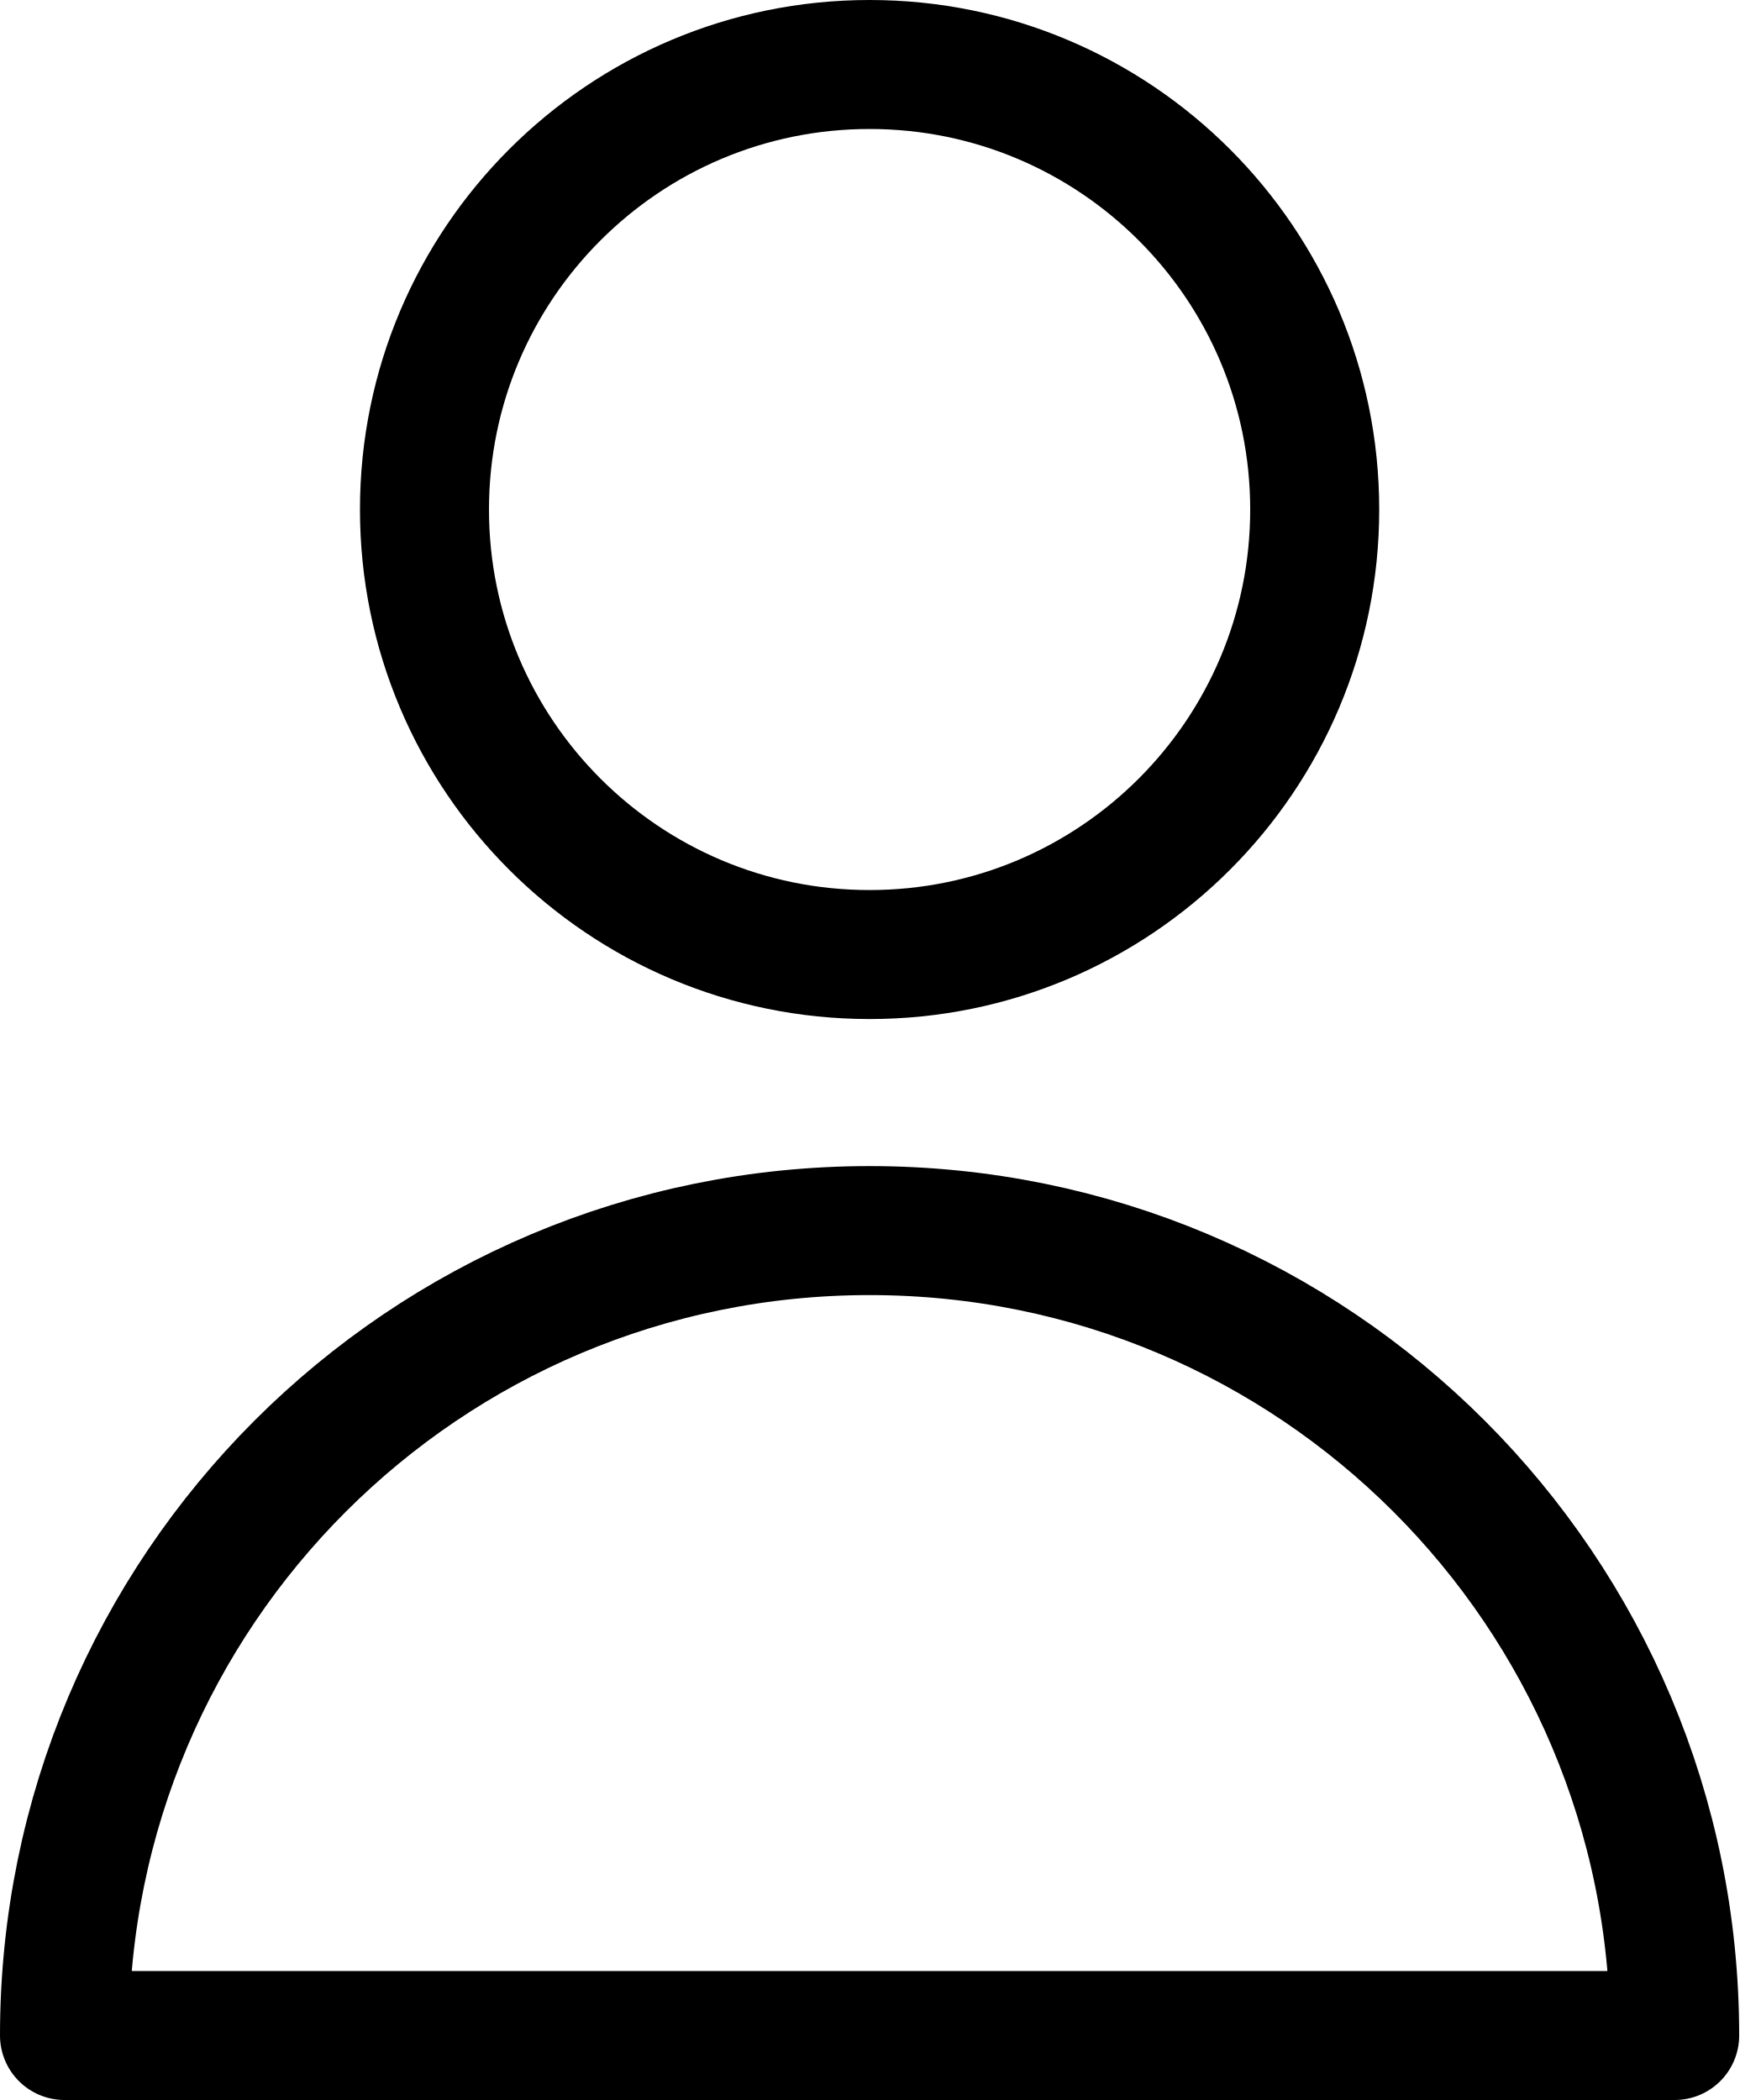
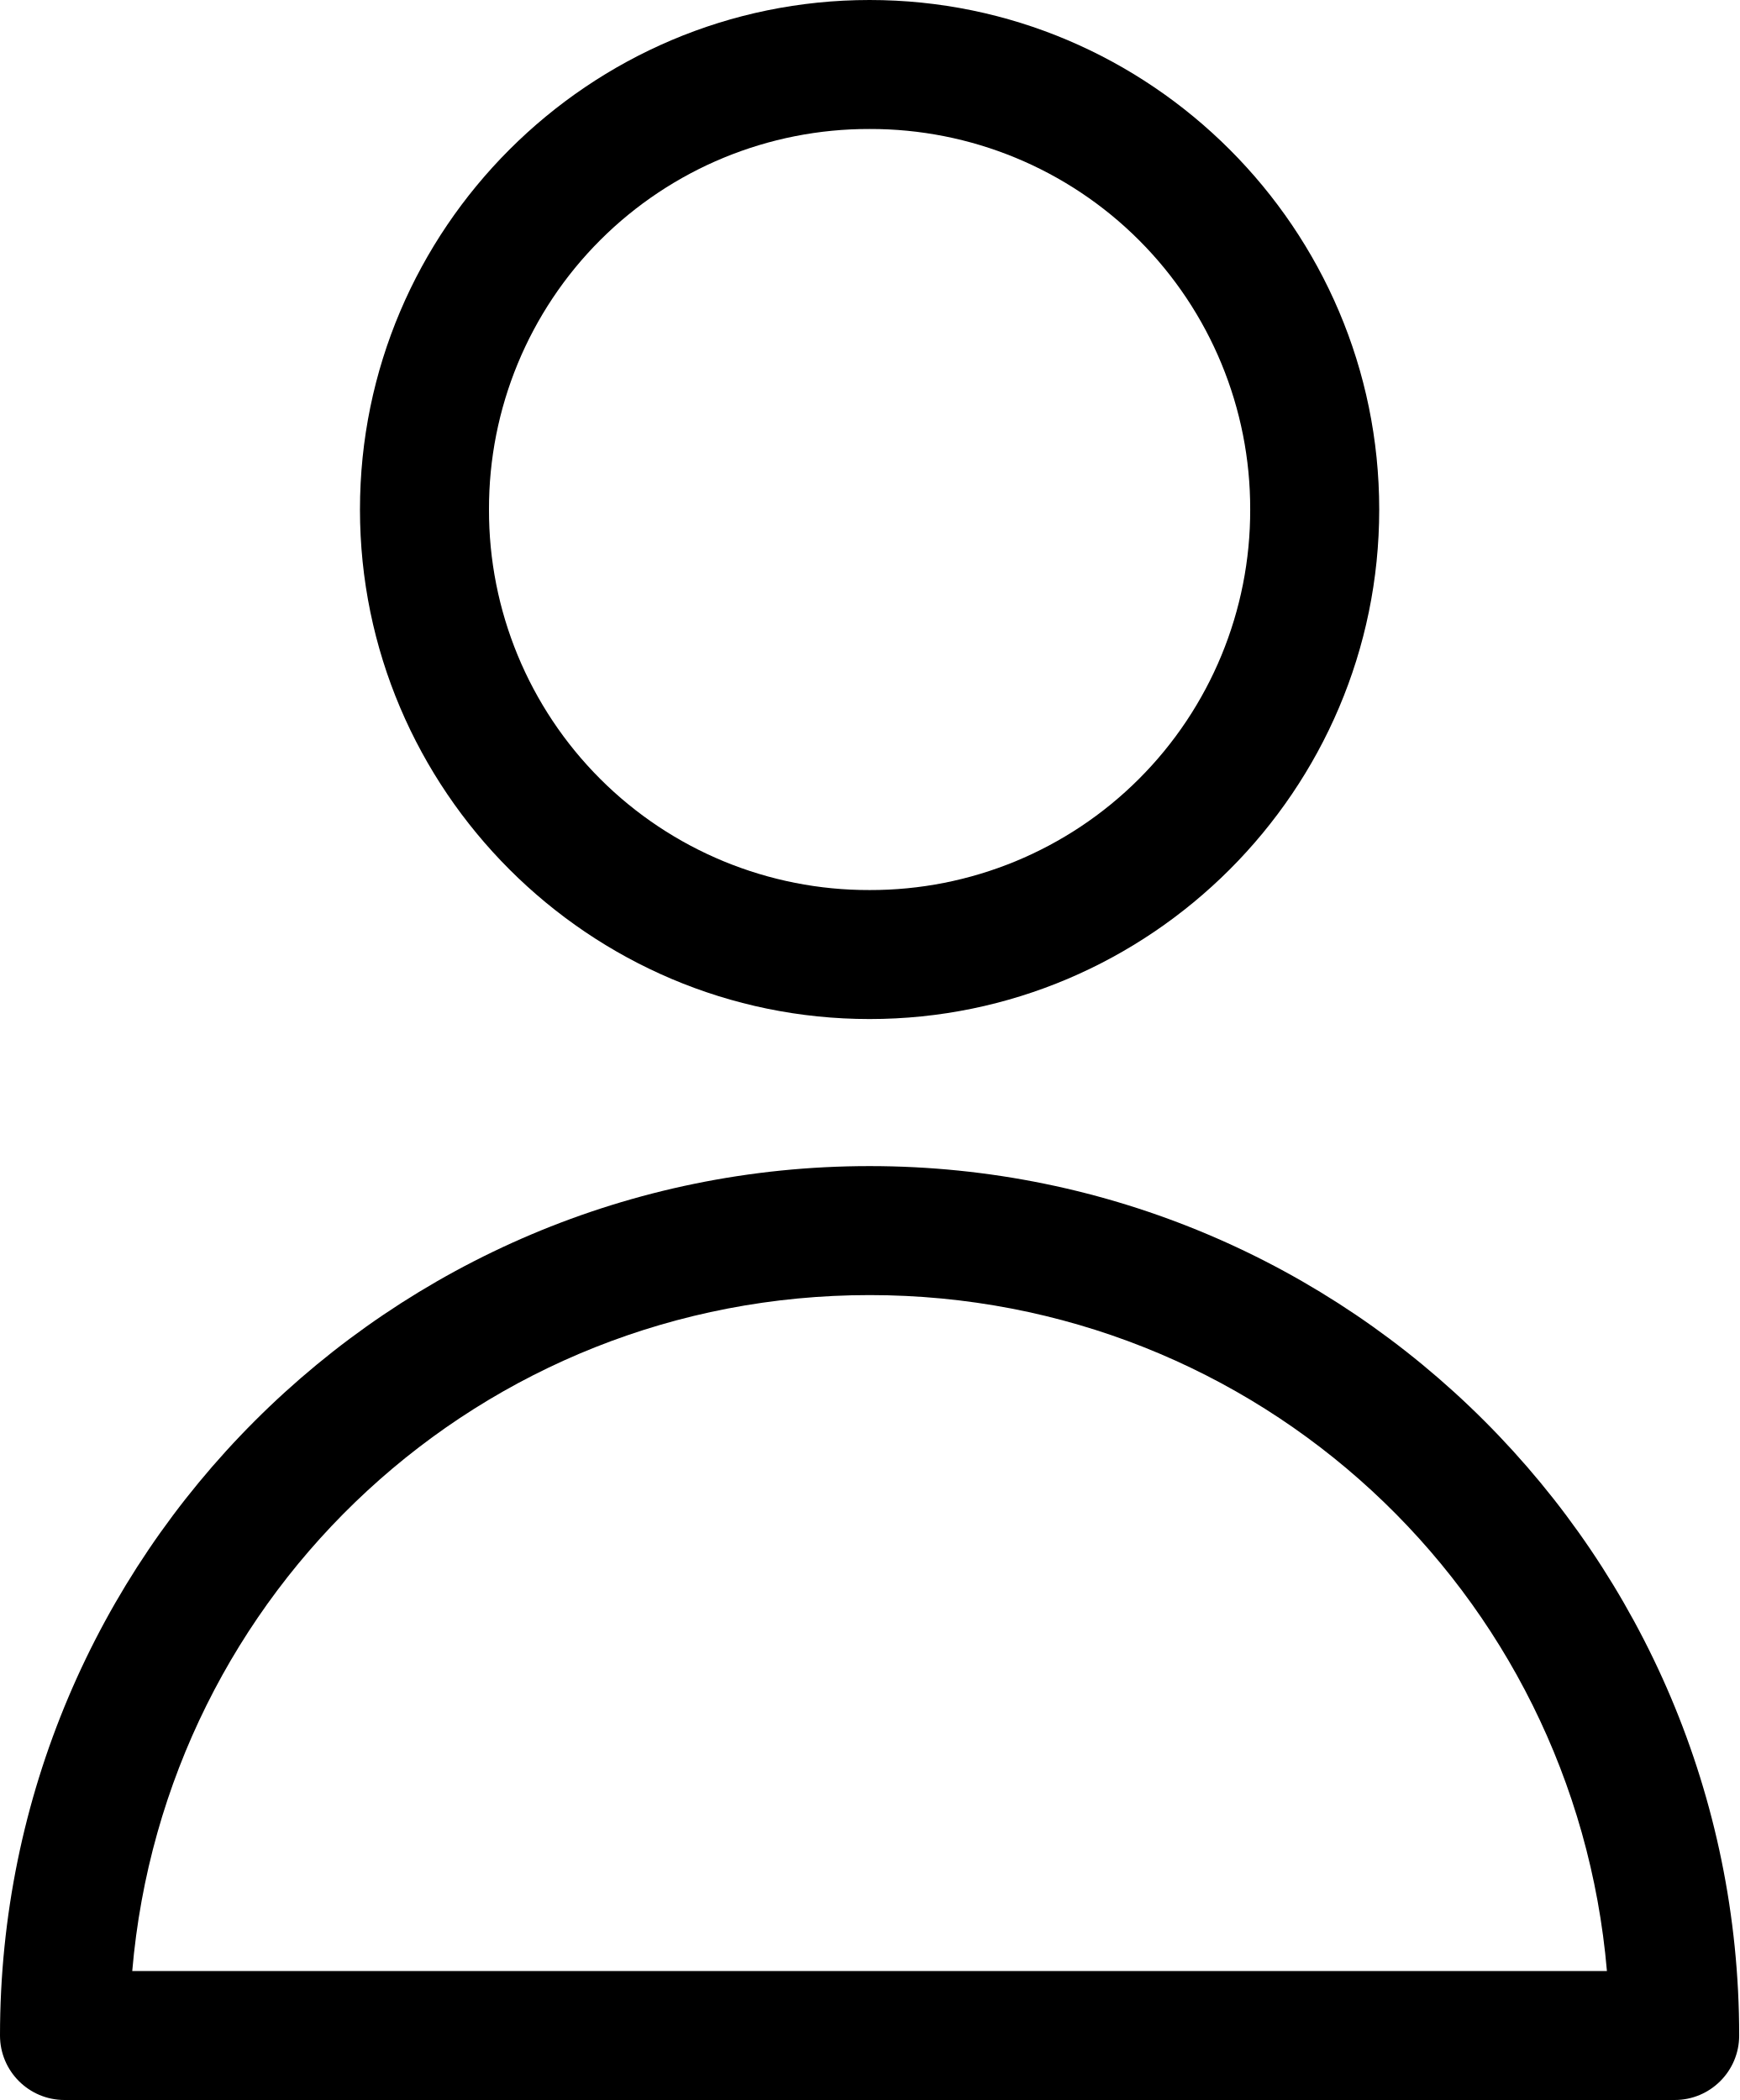
<svg xmlns="http://www.w3.org/2000/svg" height="162.8" width="134.8">
-   <g stroke-miterlimit="10" transform="translate(-188.6 -171.9)" fill="none" stroke="#000" stroke-width="10" stroke-linecap="round" stroke-linejoin="round">
-     <circle cx="256" cy="211.4" r="34.5" />
-     <path d="M318.4 329.7c0-34.5-27.9-62.4-62.4-62.4s-62.4 27.9-62.4 62.4z" />
+   <g color="#000" font-weight="400" font-family="sans-serif">
+     <path d="M67.4 0C45.644 0 27.9 17.744 27.9 39.5S45.644 79 67.4 79s39.5-17.744 39.5-39.5S89.156 0 67.4 0zm0 10a29.425 29.425 0 0 1 29.5 29.5A29.425 29.425 0 0 1 67.4 69a29.425 29.425 0 0 1-29.5-29.5A29.425 29.425 0 0 1 67.4 10zM67.4 90.4C30.205 90.4 0 120.605 0 157.8a5 5 0 0 0 5 5h124.8a5 5 0 0 0 5-5c0-37.195-30.204-67.4-67.4-67.4zm0 10c30.116 0 54.627 22.96 57.149 52.4H10.25c2.522-29.44 27.034-52.4 57.15-52.4z" style="line-height:normal;font-variant-ligatures:normal;font-variant-position:normal;font-variant-caps:normal;font-variant-numeric:normal;font-variant-alternates:normal;font-feature-settings:normal;text-indent:0;text-align:start;text-decoration-line:none;text-decoration-style:solid;text-decoration-color:#000;text-transform:none;text-orientation:mixed;white-space:normal;shape-padding:0;isolation:auto;mix-blend-mode:normal;solid-color:#000;solid-opacity:1" overflow="visible" />
  </g>
</svg>
